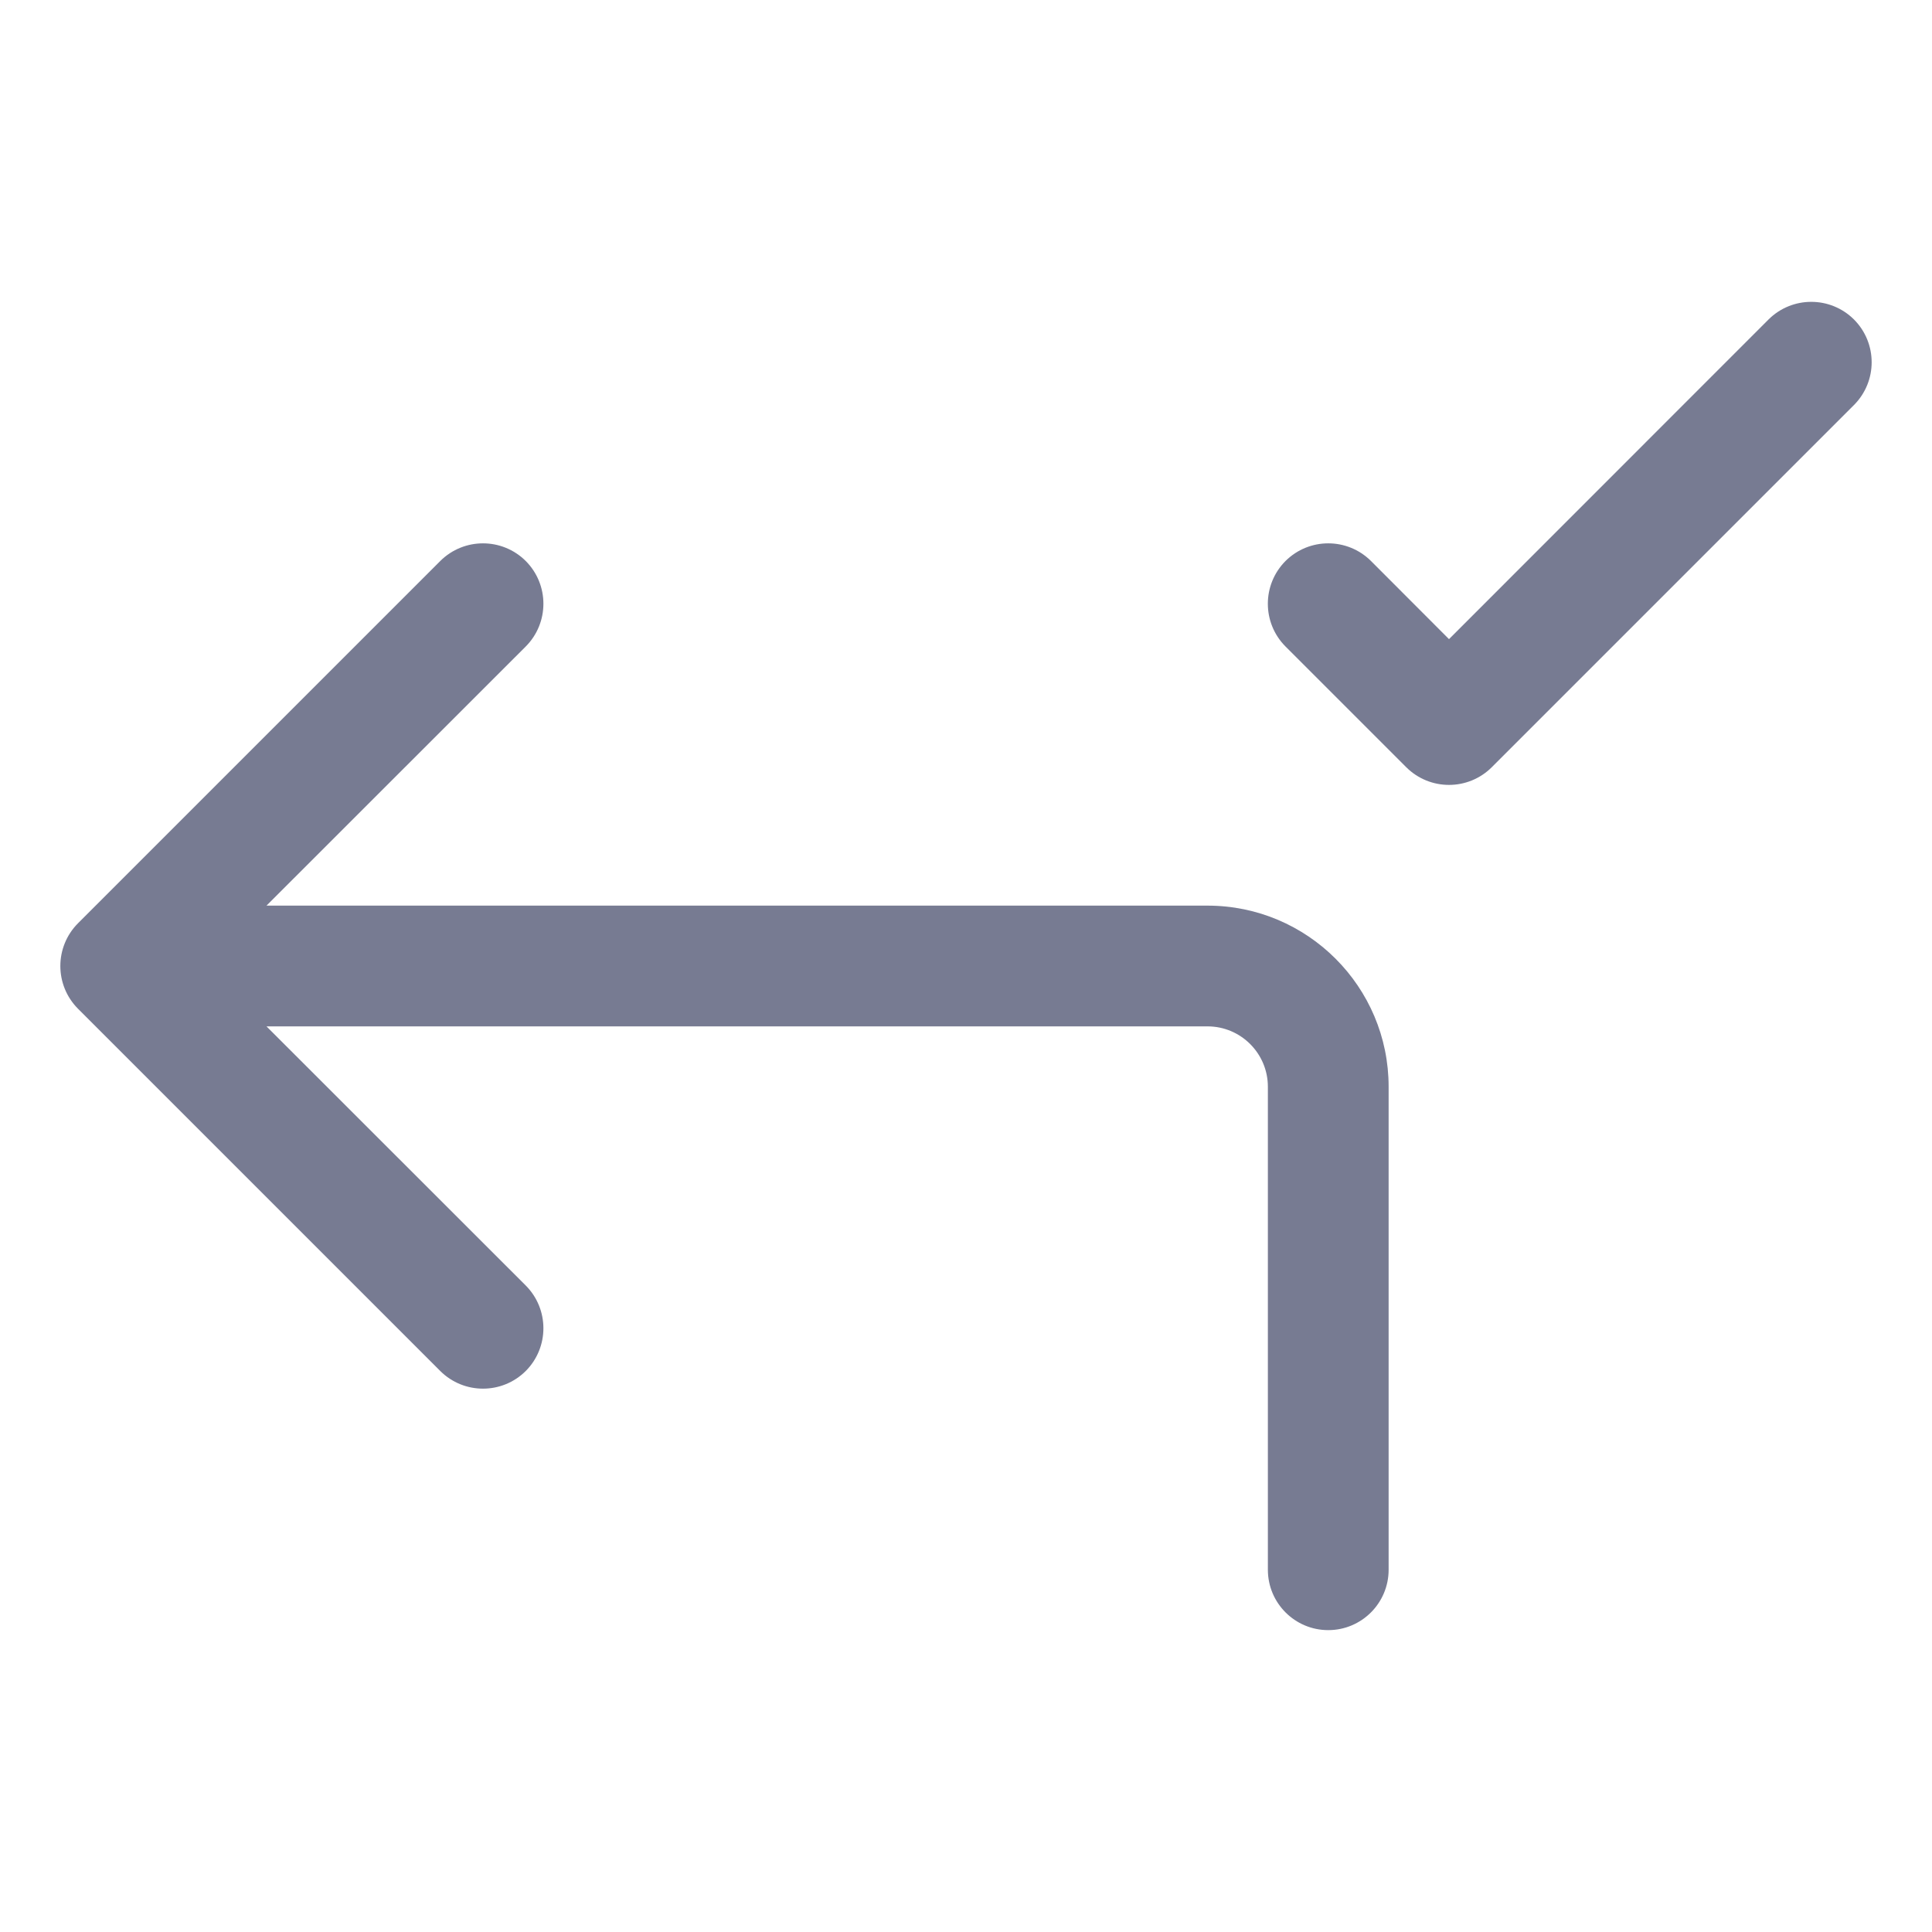
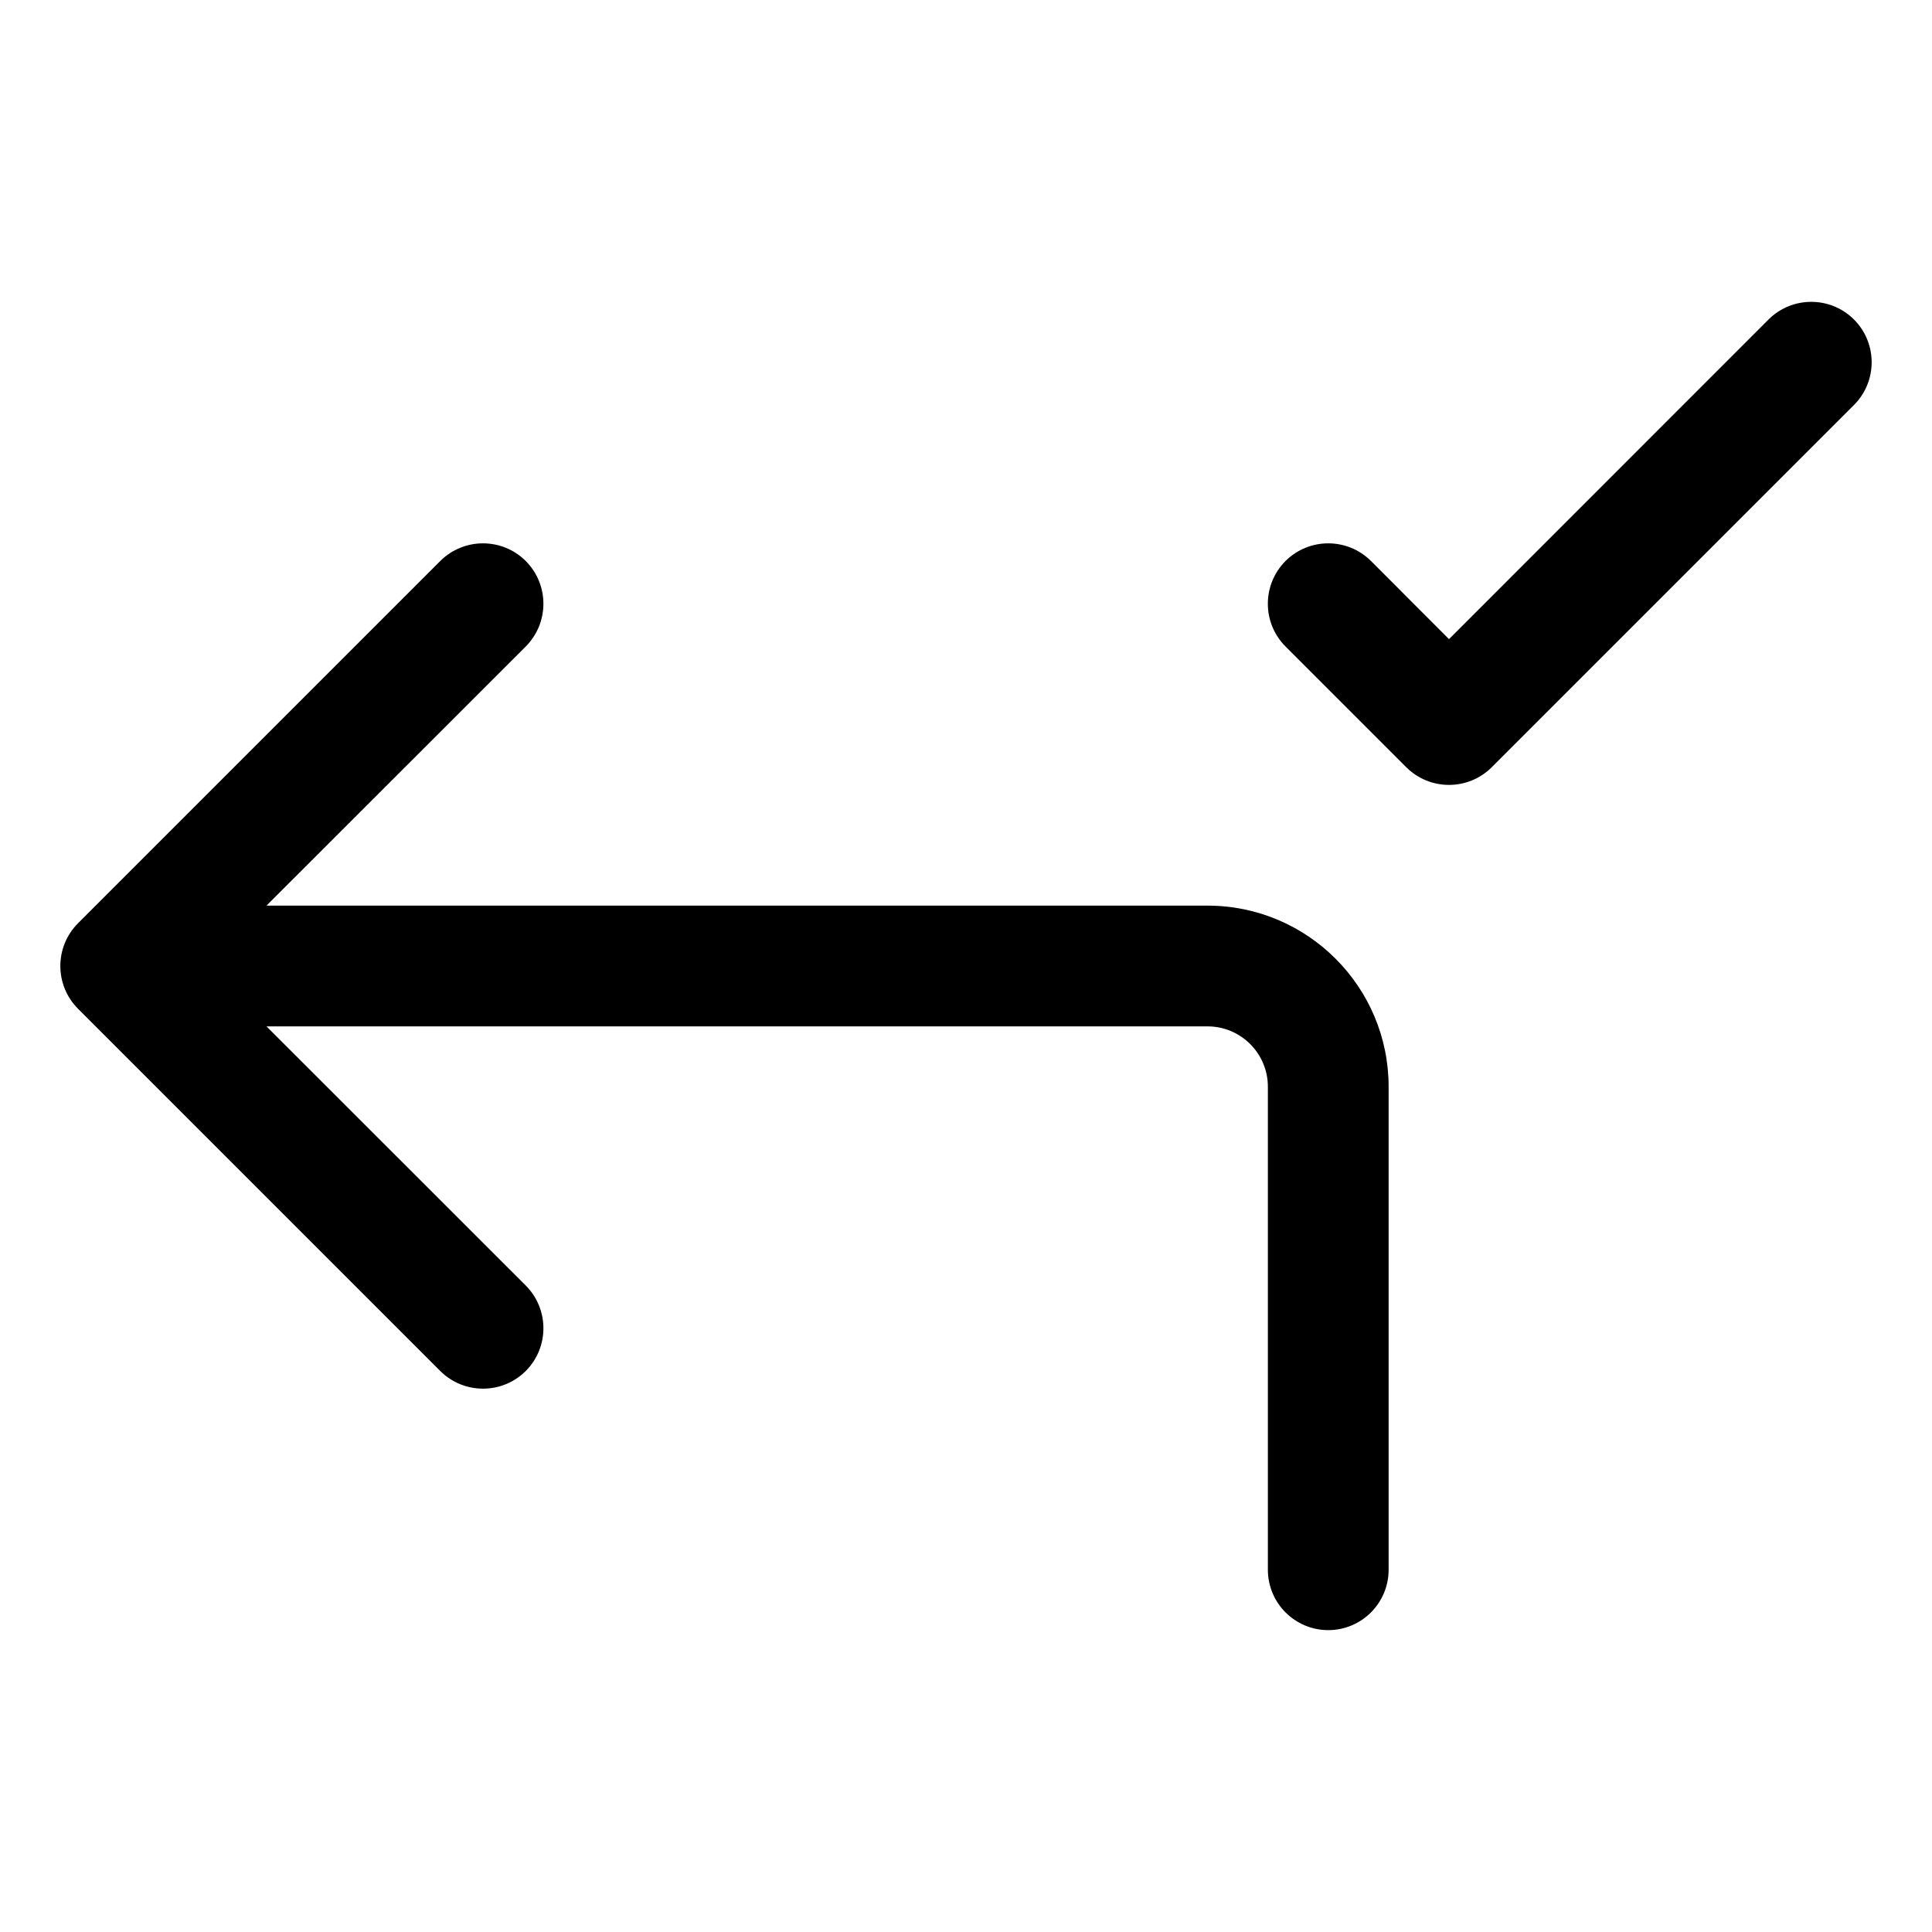
<svg xmlns="http://www.w3.org/2000/svg" width="16" height="16" viewBox="0 0 16 16" fill="none">
-   <path fill-rule="evenodd" clip-rule="evenodd" d="M15.354 3.354C15.549 3.158 15.549 2.842 15.354 2.646C15.158 2.451 14.842 2.451 14.646 2.646L12 5.293L11.354 4.646C11.158 4.451 10.842 4.451 10.646 4.646C10.451 4.842 10.451 5.158 10.646 5.354L11.646 6.354C11.842 6.549 12.158 6.549 12.354 6.354L15.354 3.354ZM4.354 5.354C4.549 5.158 4.549 4.842 4.354 4.646C4.158 4.451 3.842 4.451 3.646 4.646L0.646 7.646C0.451 7.842 0.451 8.158 0.646 8.354L3.646 11.354C3.842 11.549 4.158 11.549 4.354 11.354C4.549 11.158 4.549 10.842 4.354 10.646L2.207 8.5H10C10.276 8.5 10.5 8.724 10.5 9V13C10.5 13.276 10.724 13.5 11 13.5C11.276 13.5 11.5 13.276 11.5 13V9C11.5 8.172 10.828 7.5 10 7.5H2.207L4.354 5.354Z" fill="#777B92" />
+   <path fill-rule="evenodd" clip-rule="evenodd" d="M15.354 3.354C15.549 3.158 15.549 2.842 15.354 2.646C15.158 2.451 14.842 2.451 14.646 2.646L12 5.293L11.354 4.646C11.158 4.451 10.842 4.451 10.646 4.646C10.451 4.842 10.451 5.158 10.646 5.354L11.646 6.354C11.842 6.549 12.158 6.549 12.354 6.354L15.354 3.354ZM4.354 5.354C4.549 5.158 4.549 4.842 4.354 4.646C4.158 4.451 3.842 4.451 3.646 4.646L0.646 7.646C0.451 7.842 0.451 8.158 0.646 8.354L3.646 11.354C3.842 11.549 4.158 11.549 4.354 11.354C4.549 11.158 4.549 10.842 4.354 10.646L2.207 8.5H10C10.276 8.5 10.5 8.724 10.5 9V13C10.5 13.276 10.724 13.5 11 13.5C11.276 13.5 11.5 13.276 11.5 13V9C11.5 8.172 10.828 7.5 10 7.5H2.207L4.354 5.354Z" fill="currentColor" />
</svg>
